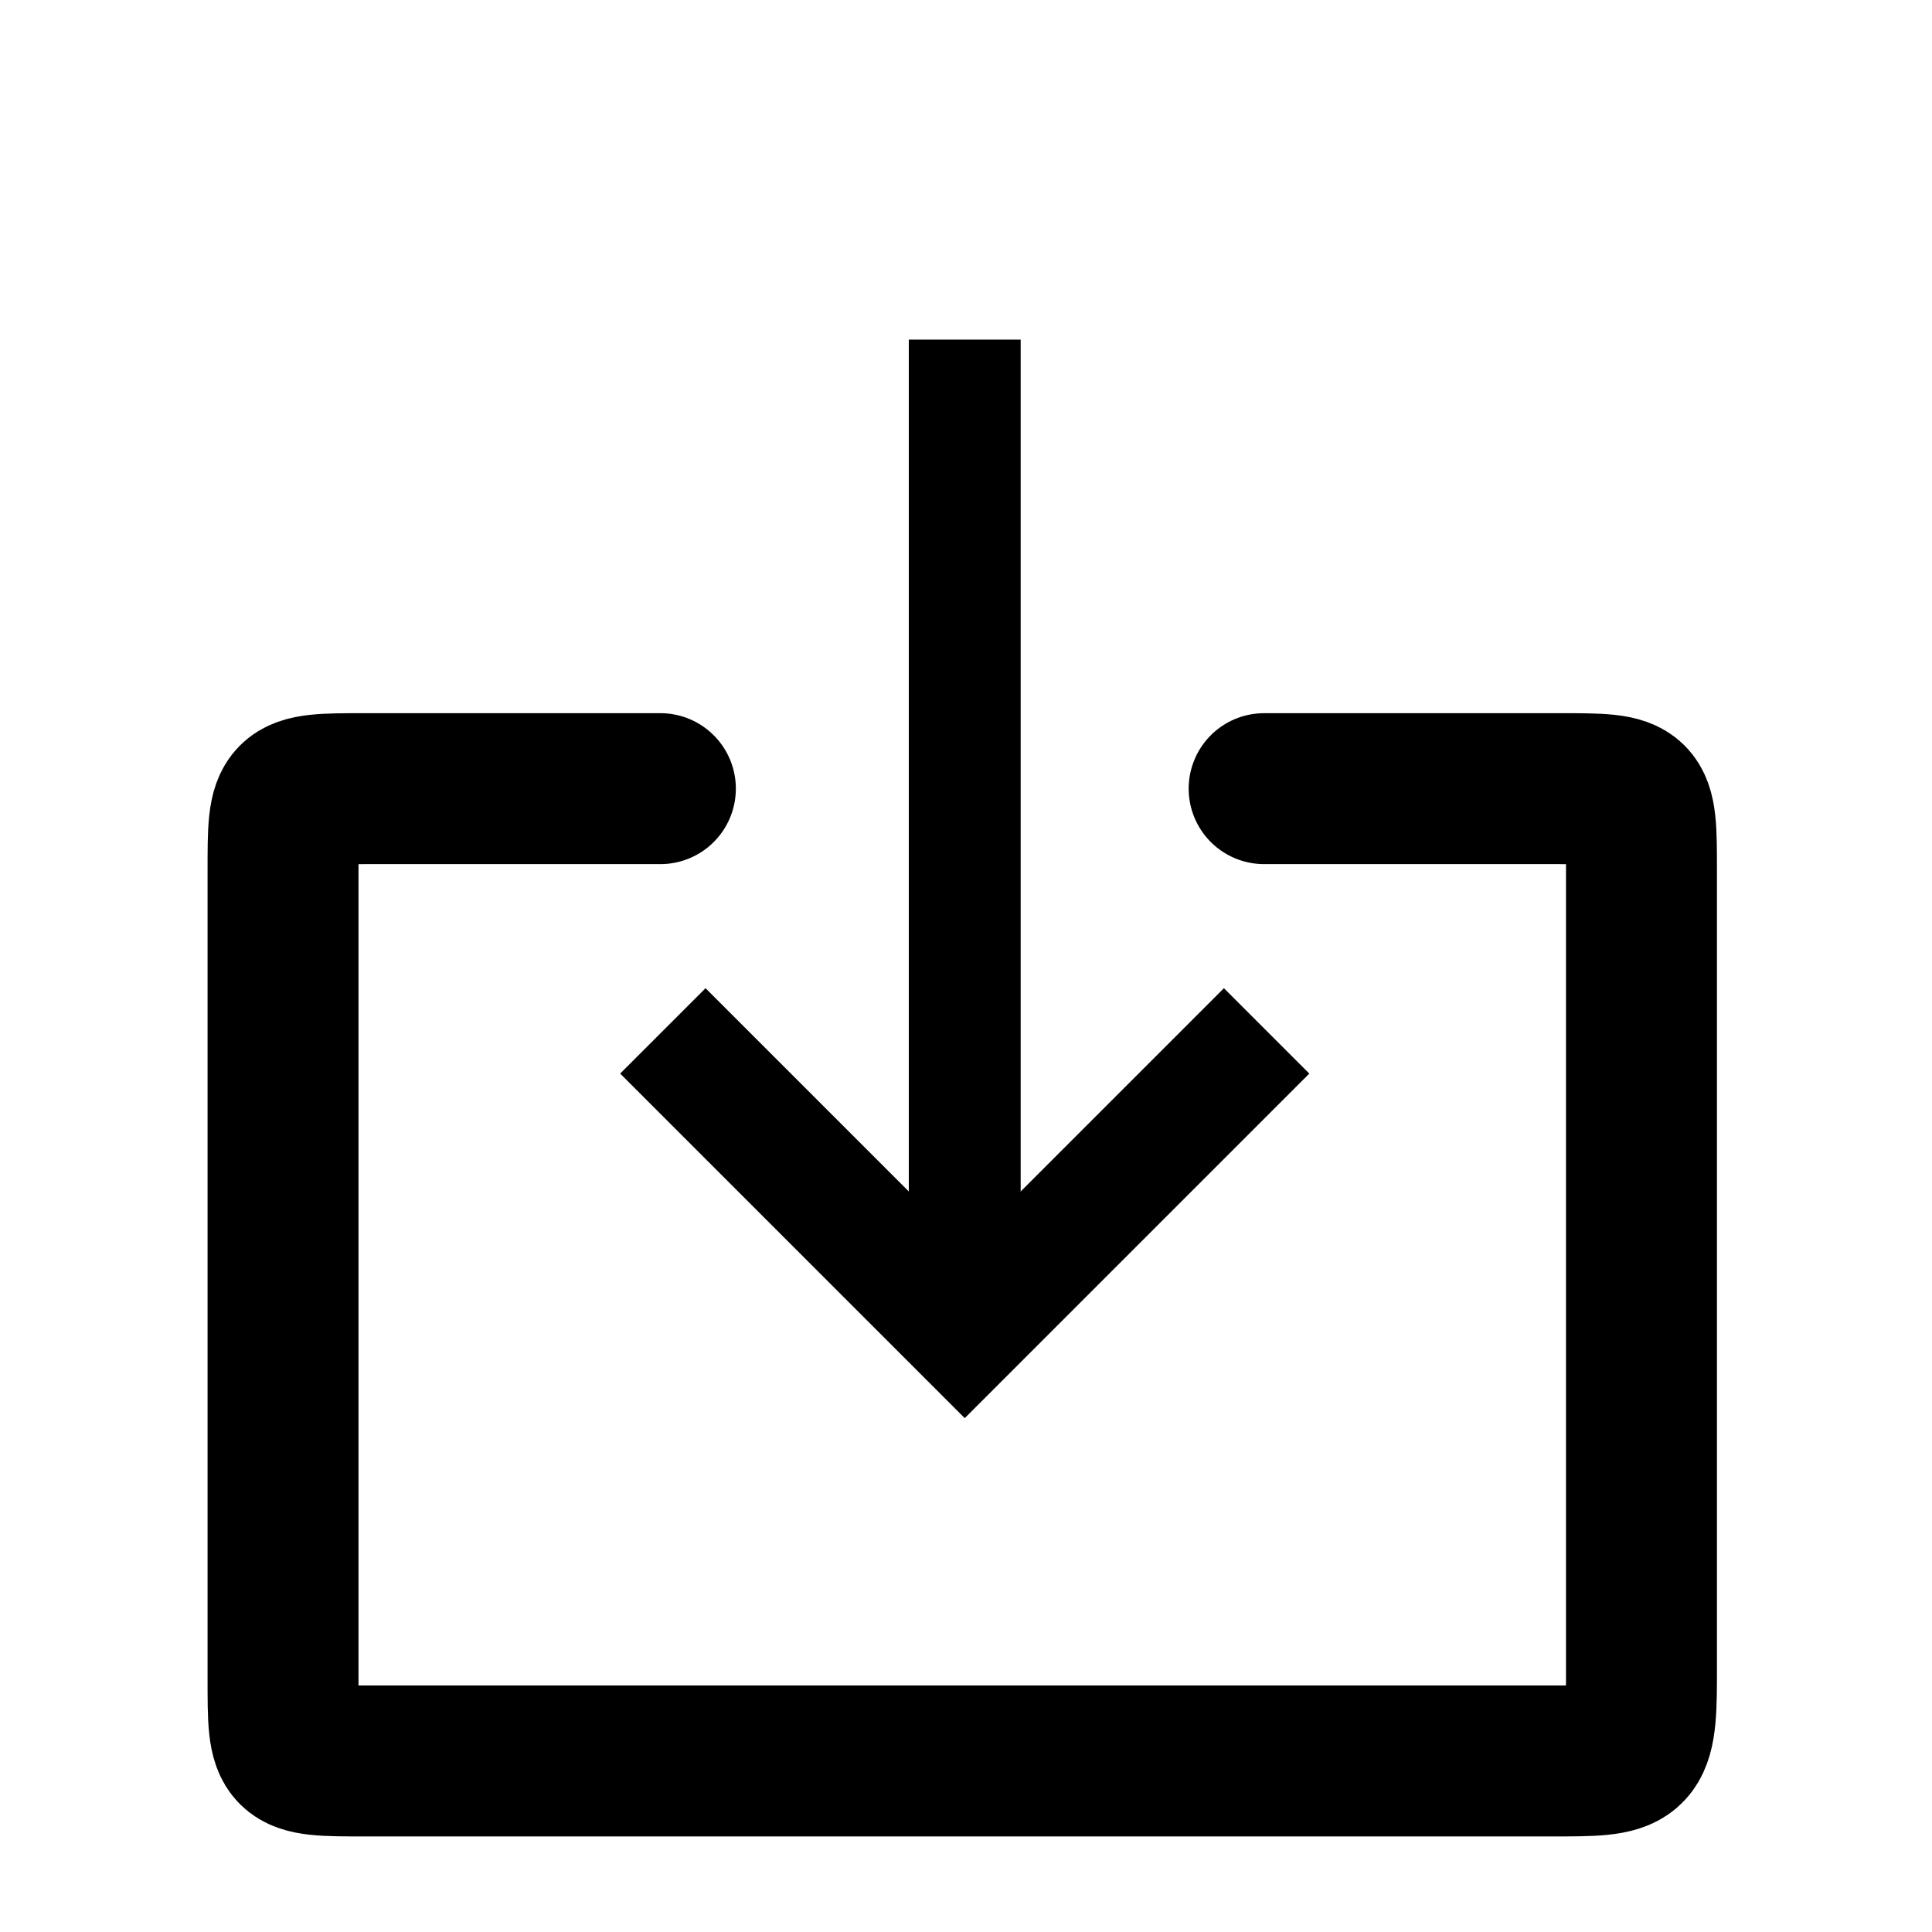
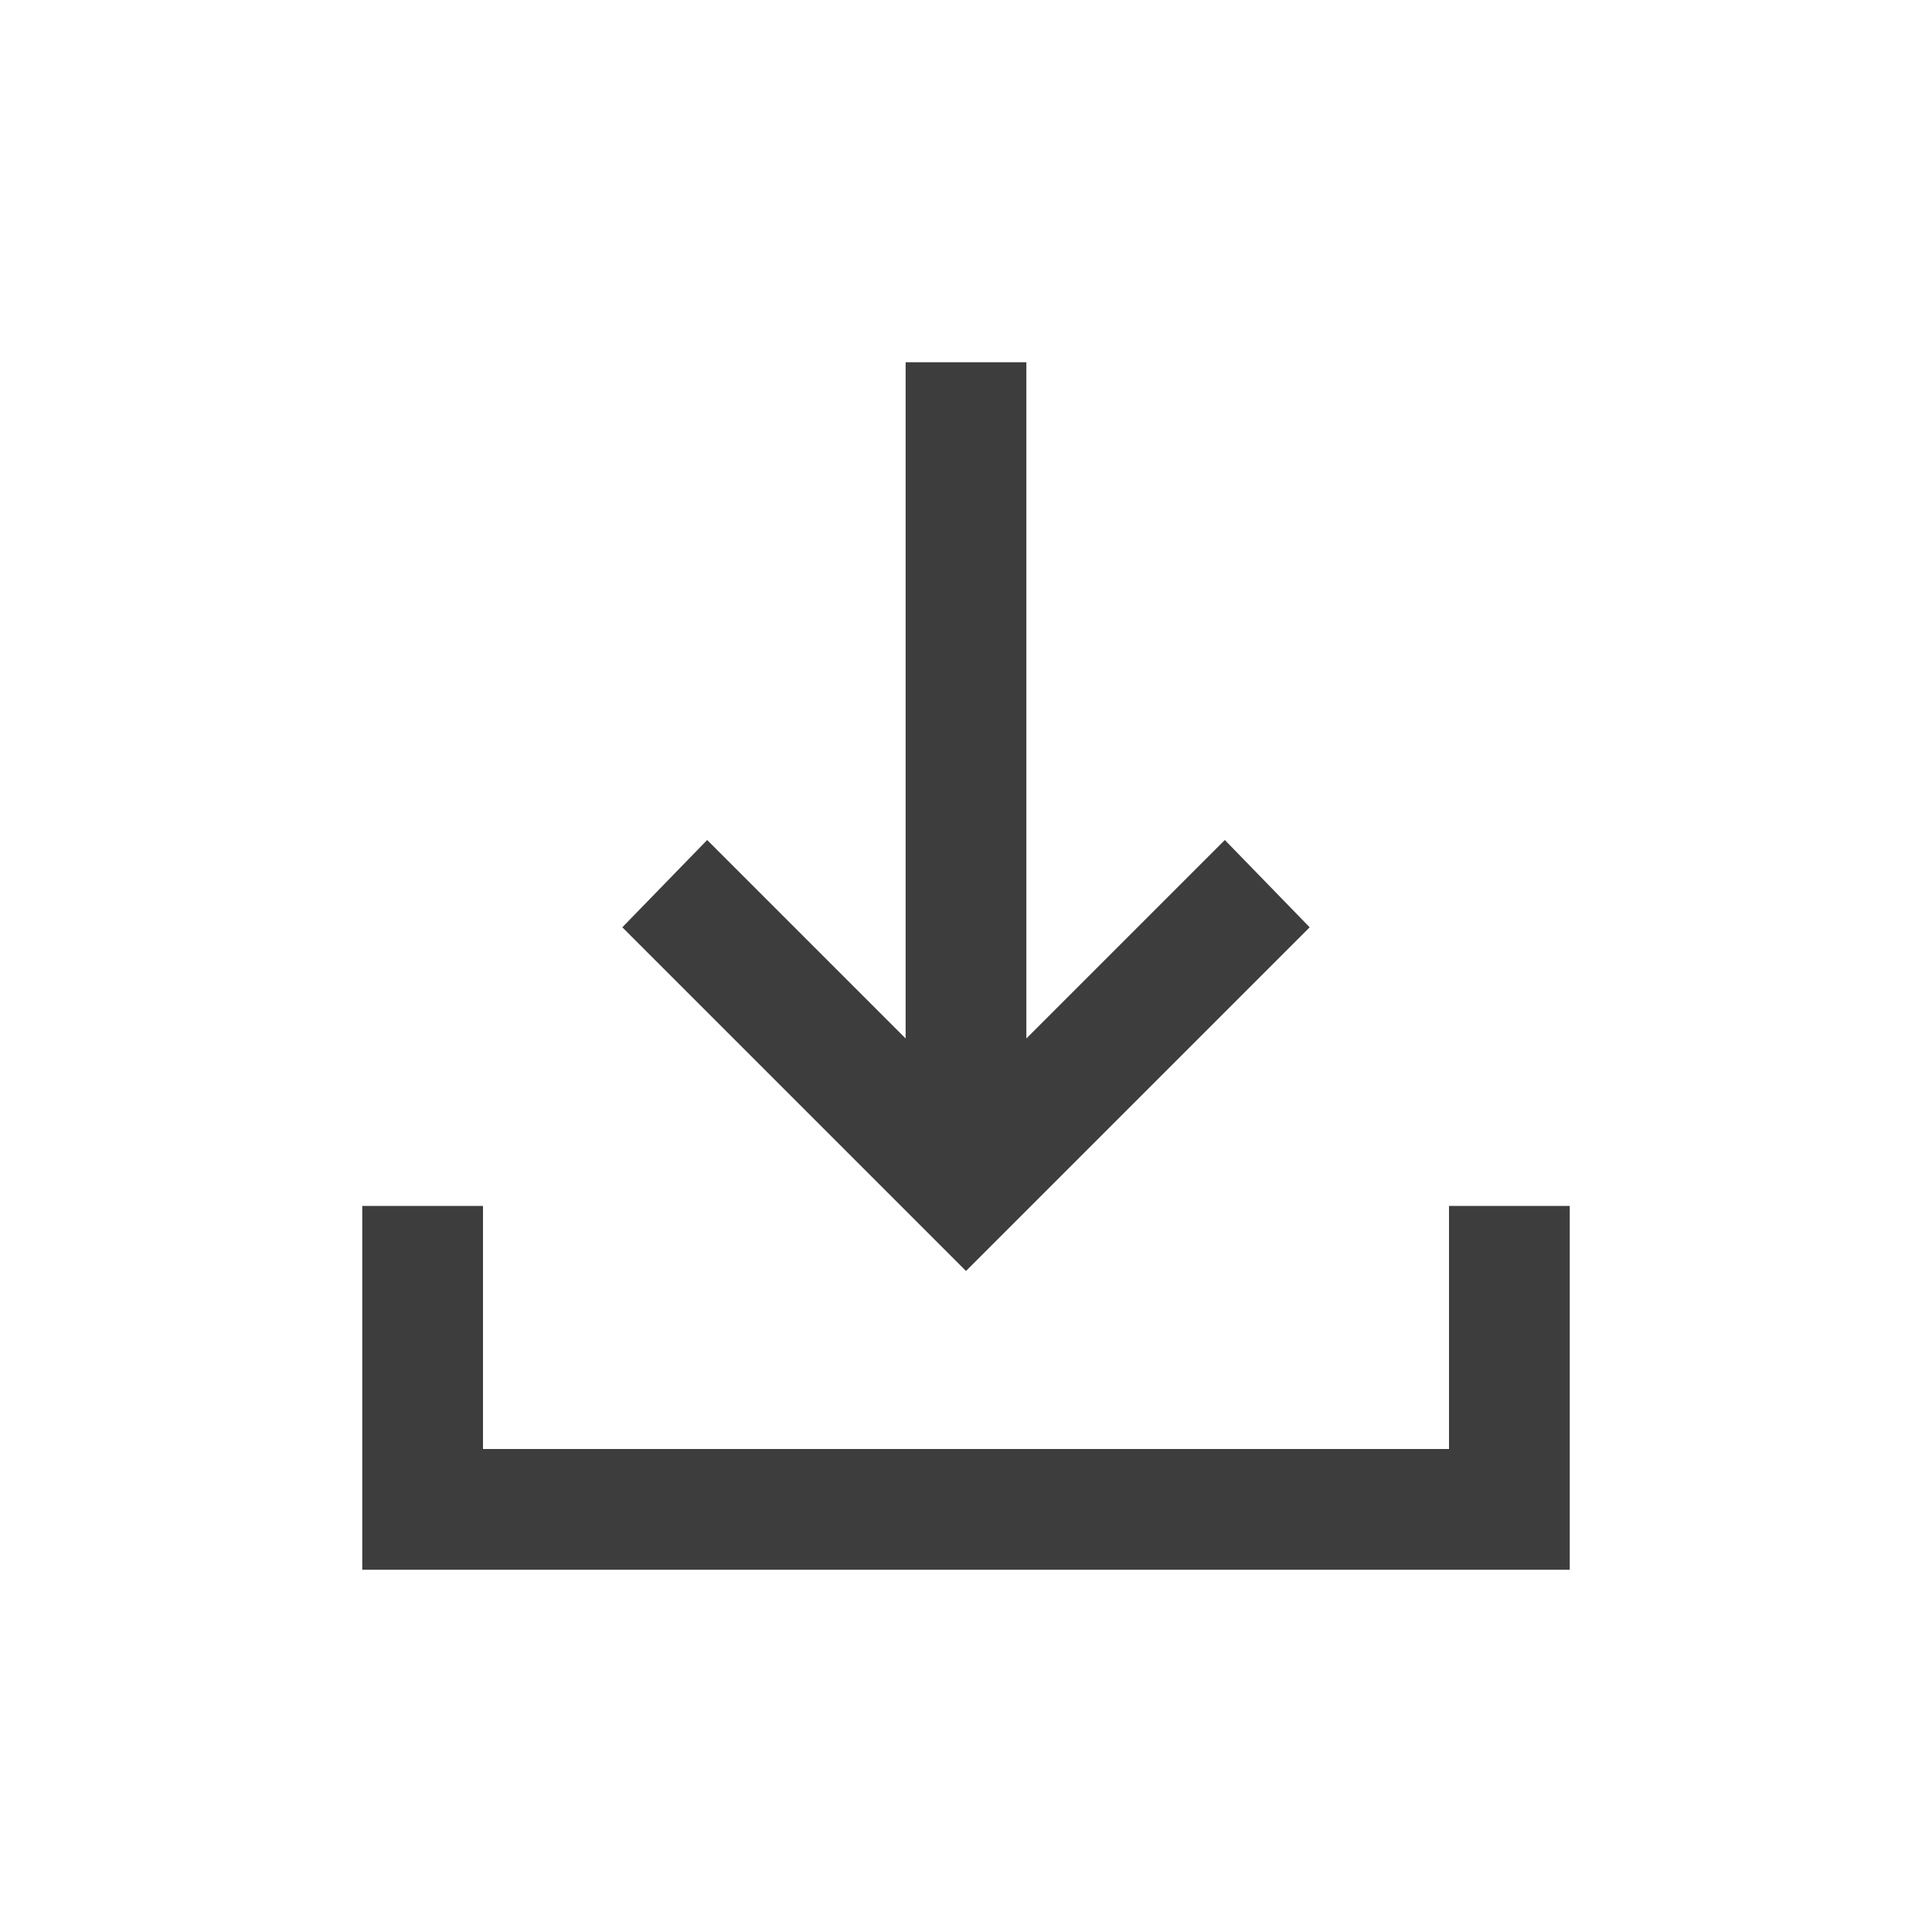
- <svg xmlns="http://www.w3.org/2000/svg" width="512" height="512" viewBox="0 0 512 512" version="1.1" id="svg10">
-   <defs id="defs14" />
-   <path d="m 335.007,209 h 78 c 22.091,0 22,-0.091 22,22 v 213.675 c 0,22.091 -1.909,22 -24,22 H 97.007 c -22.091,0 -22,0.091 -22,-22 V 231 c 0,-22.091 -0.091,-22 22,-22 h 78" style="fill:none;stroke:#000000;stroke-width:40;stroke-linecap:round;stroke-linejoin:miter;stroke-miterlimit:3.7;stroke-dasharray:none" id="path4" />
-   <polyline points="176 240 256 160 336 240" style="fill:none;stroke:#000000;stroke-width:32px;stroke-linecap:butt;stroke-linejoin:miter" id="polyline6" transform="matrix(1,0,0,-1,-0.3352915,513.1992)" />
-   <line x1="255.665" y1="90" x2="255.665" y2="337.199" style="fill:none;stroke:#000000;stroke-width:29.647px;stroke-linecap:butt;stroke-linejoin:round" id="line8" />
+ <svg xmlns="http://www.w3.org/2000/svg" height="24" viewBox="0 -960 960 960" width="24">
+   <path fill="#3D3D3D" d="M480-328.46 309.23-499.23l42.16-43.38L450-444v-336h60v336l98.61-98.61 42.16 43.38L480-328.46ZM180-180v-180.77h60V-240h480v-120.77h60V-180H180Z" />
</svg>
